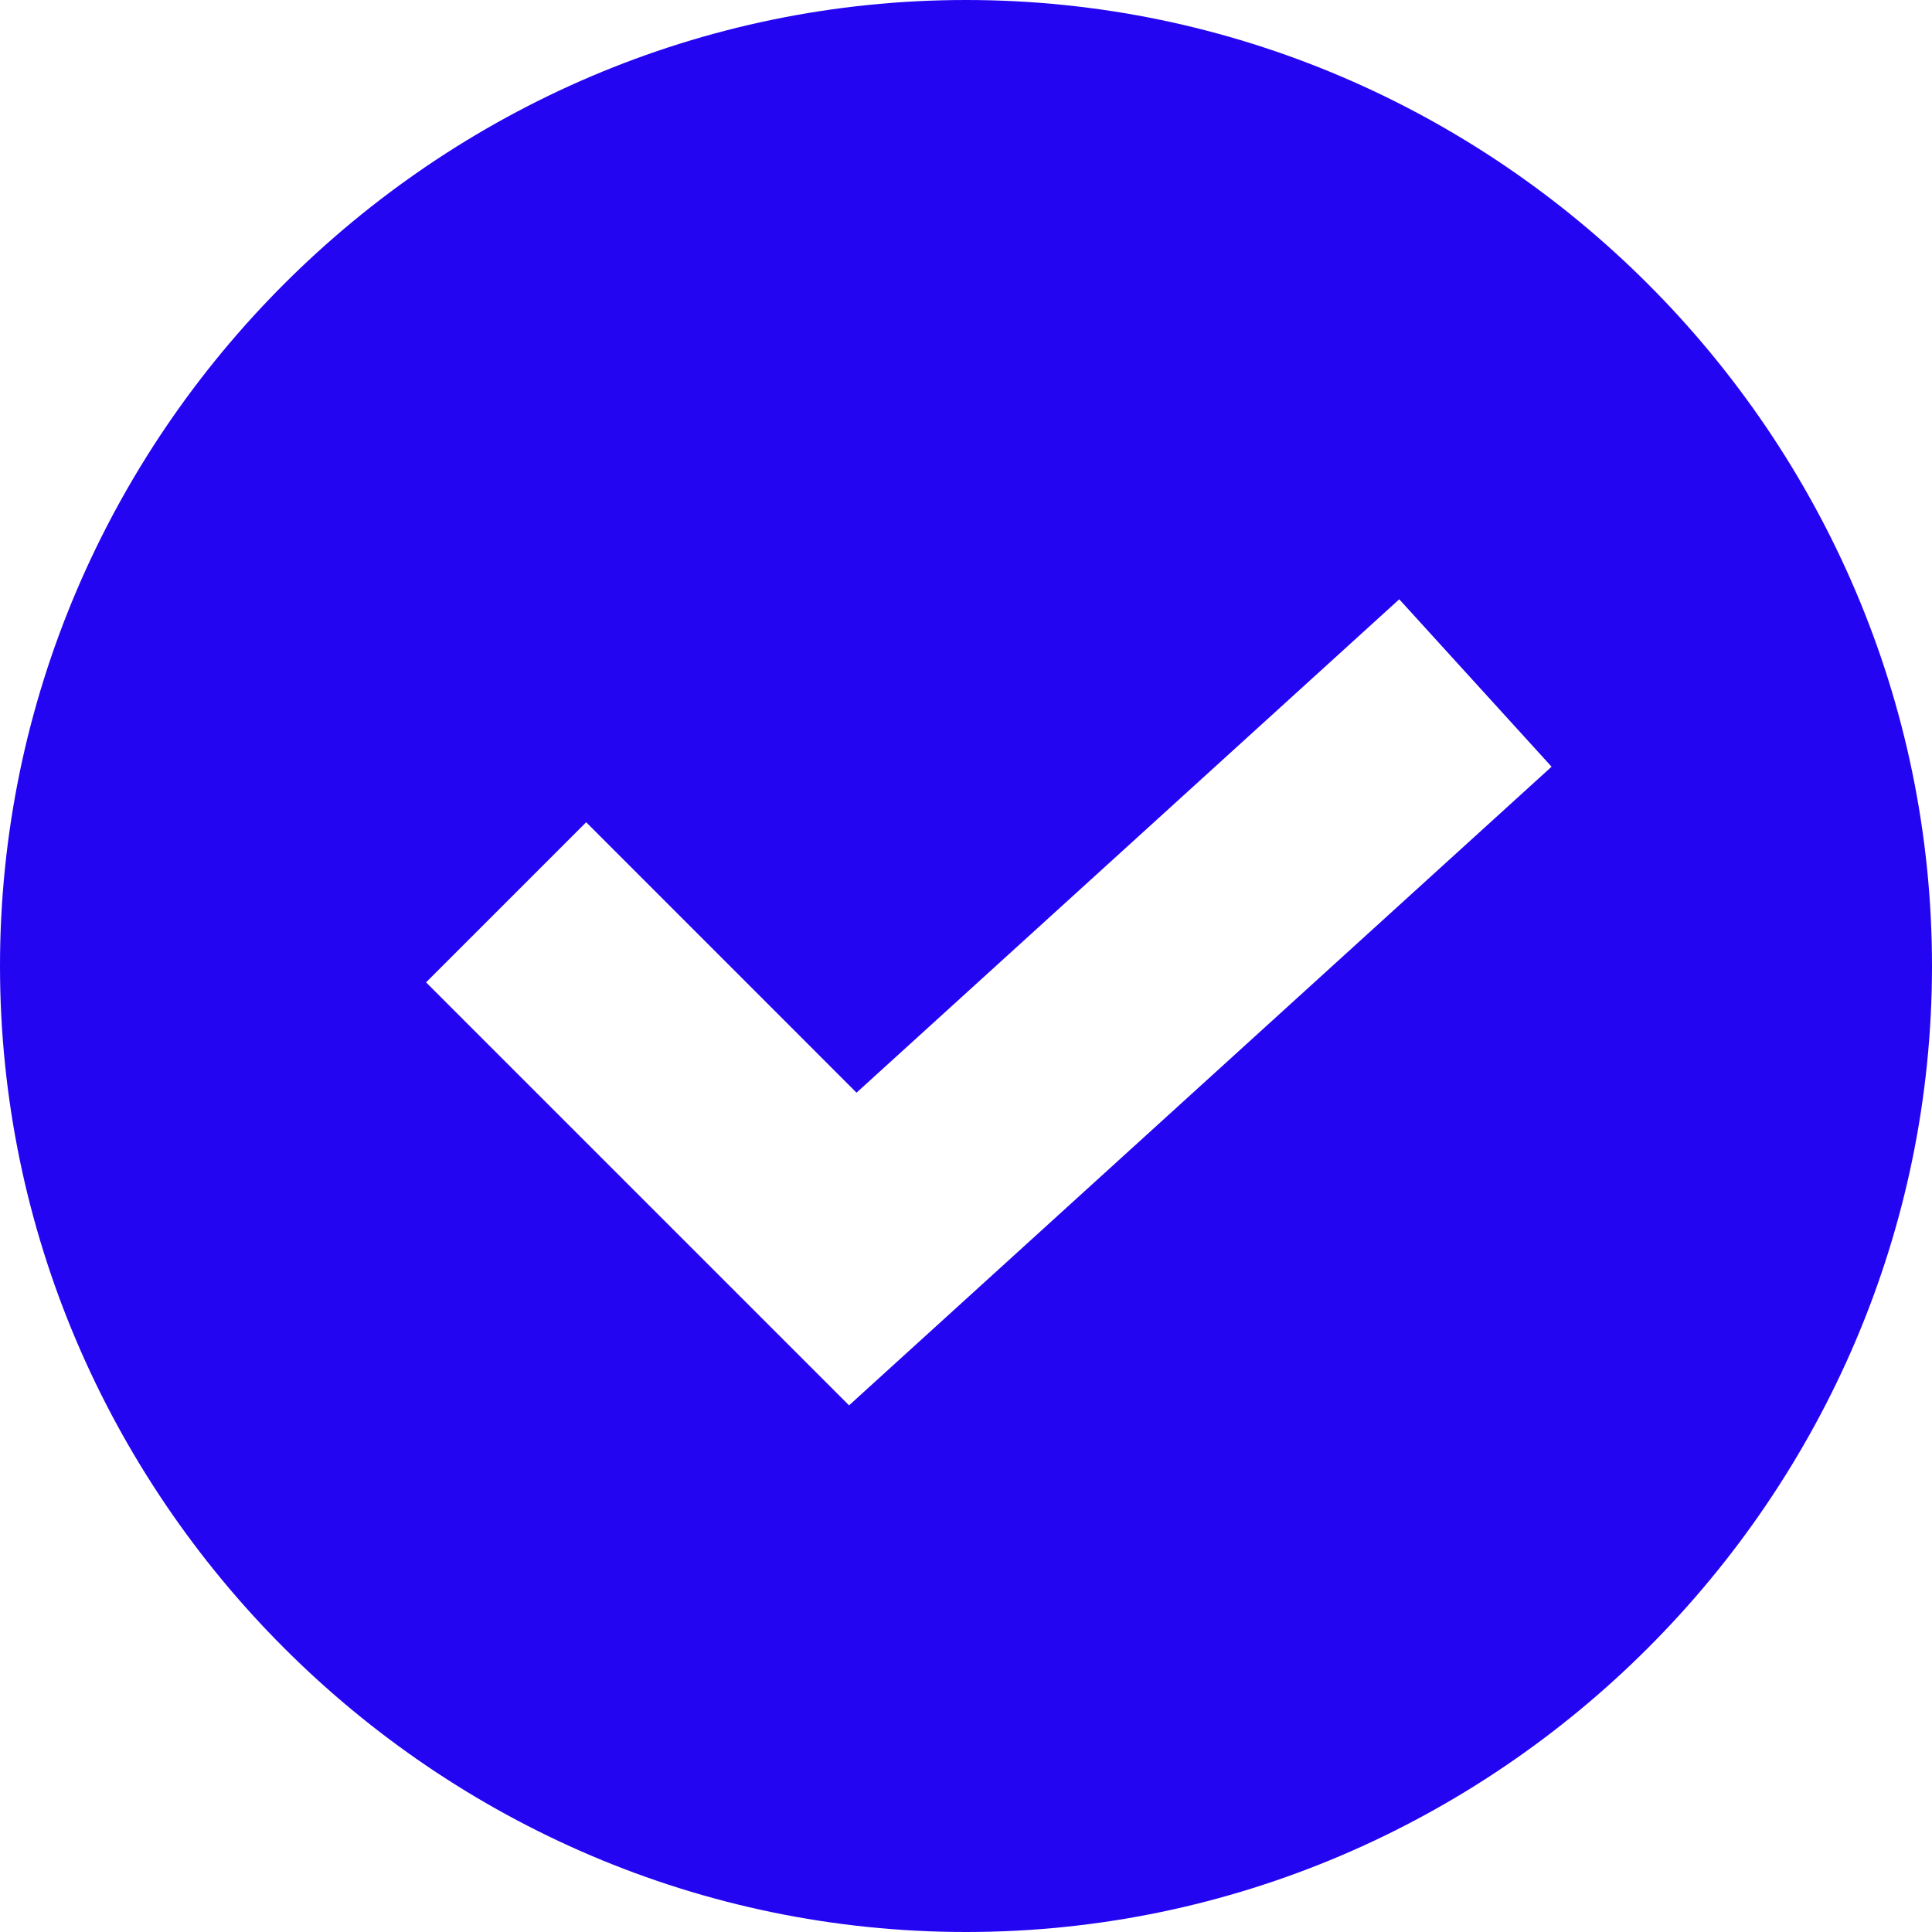
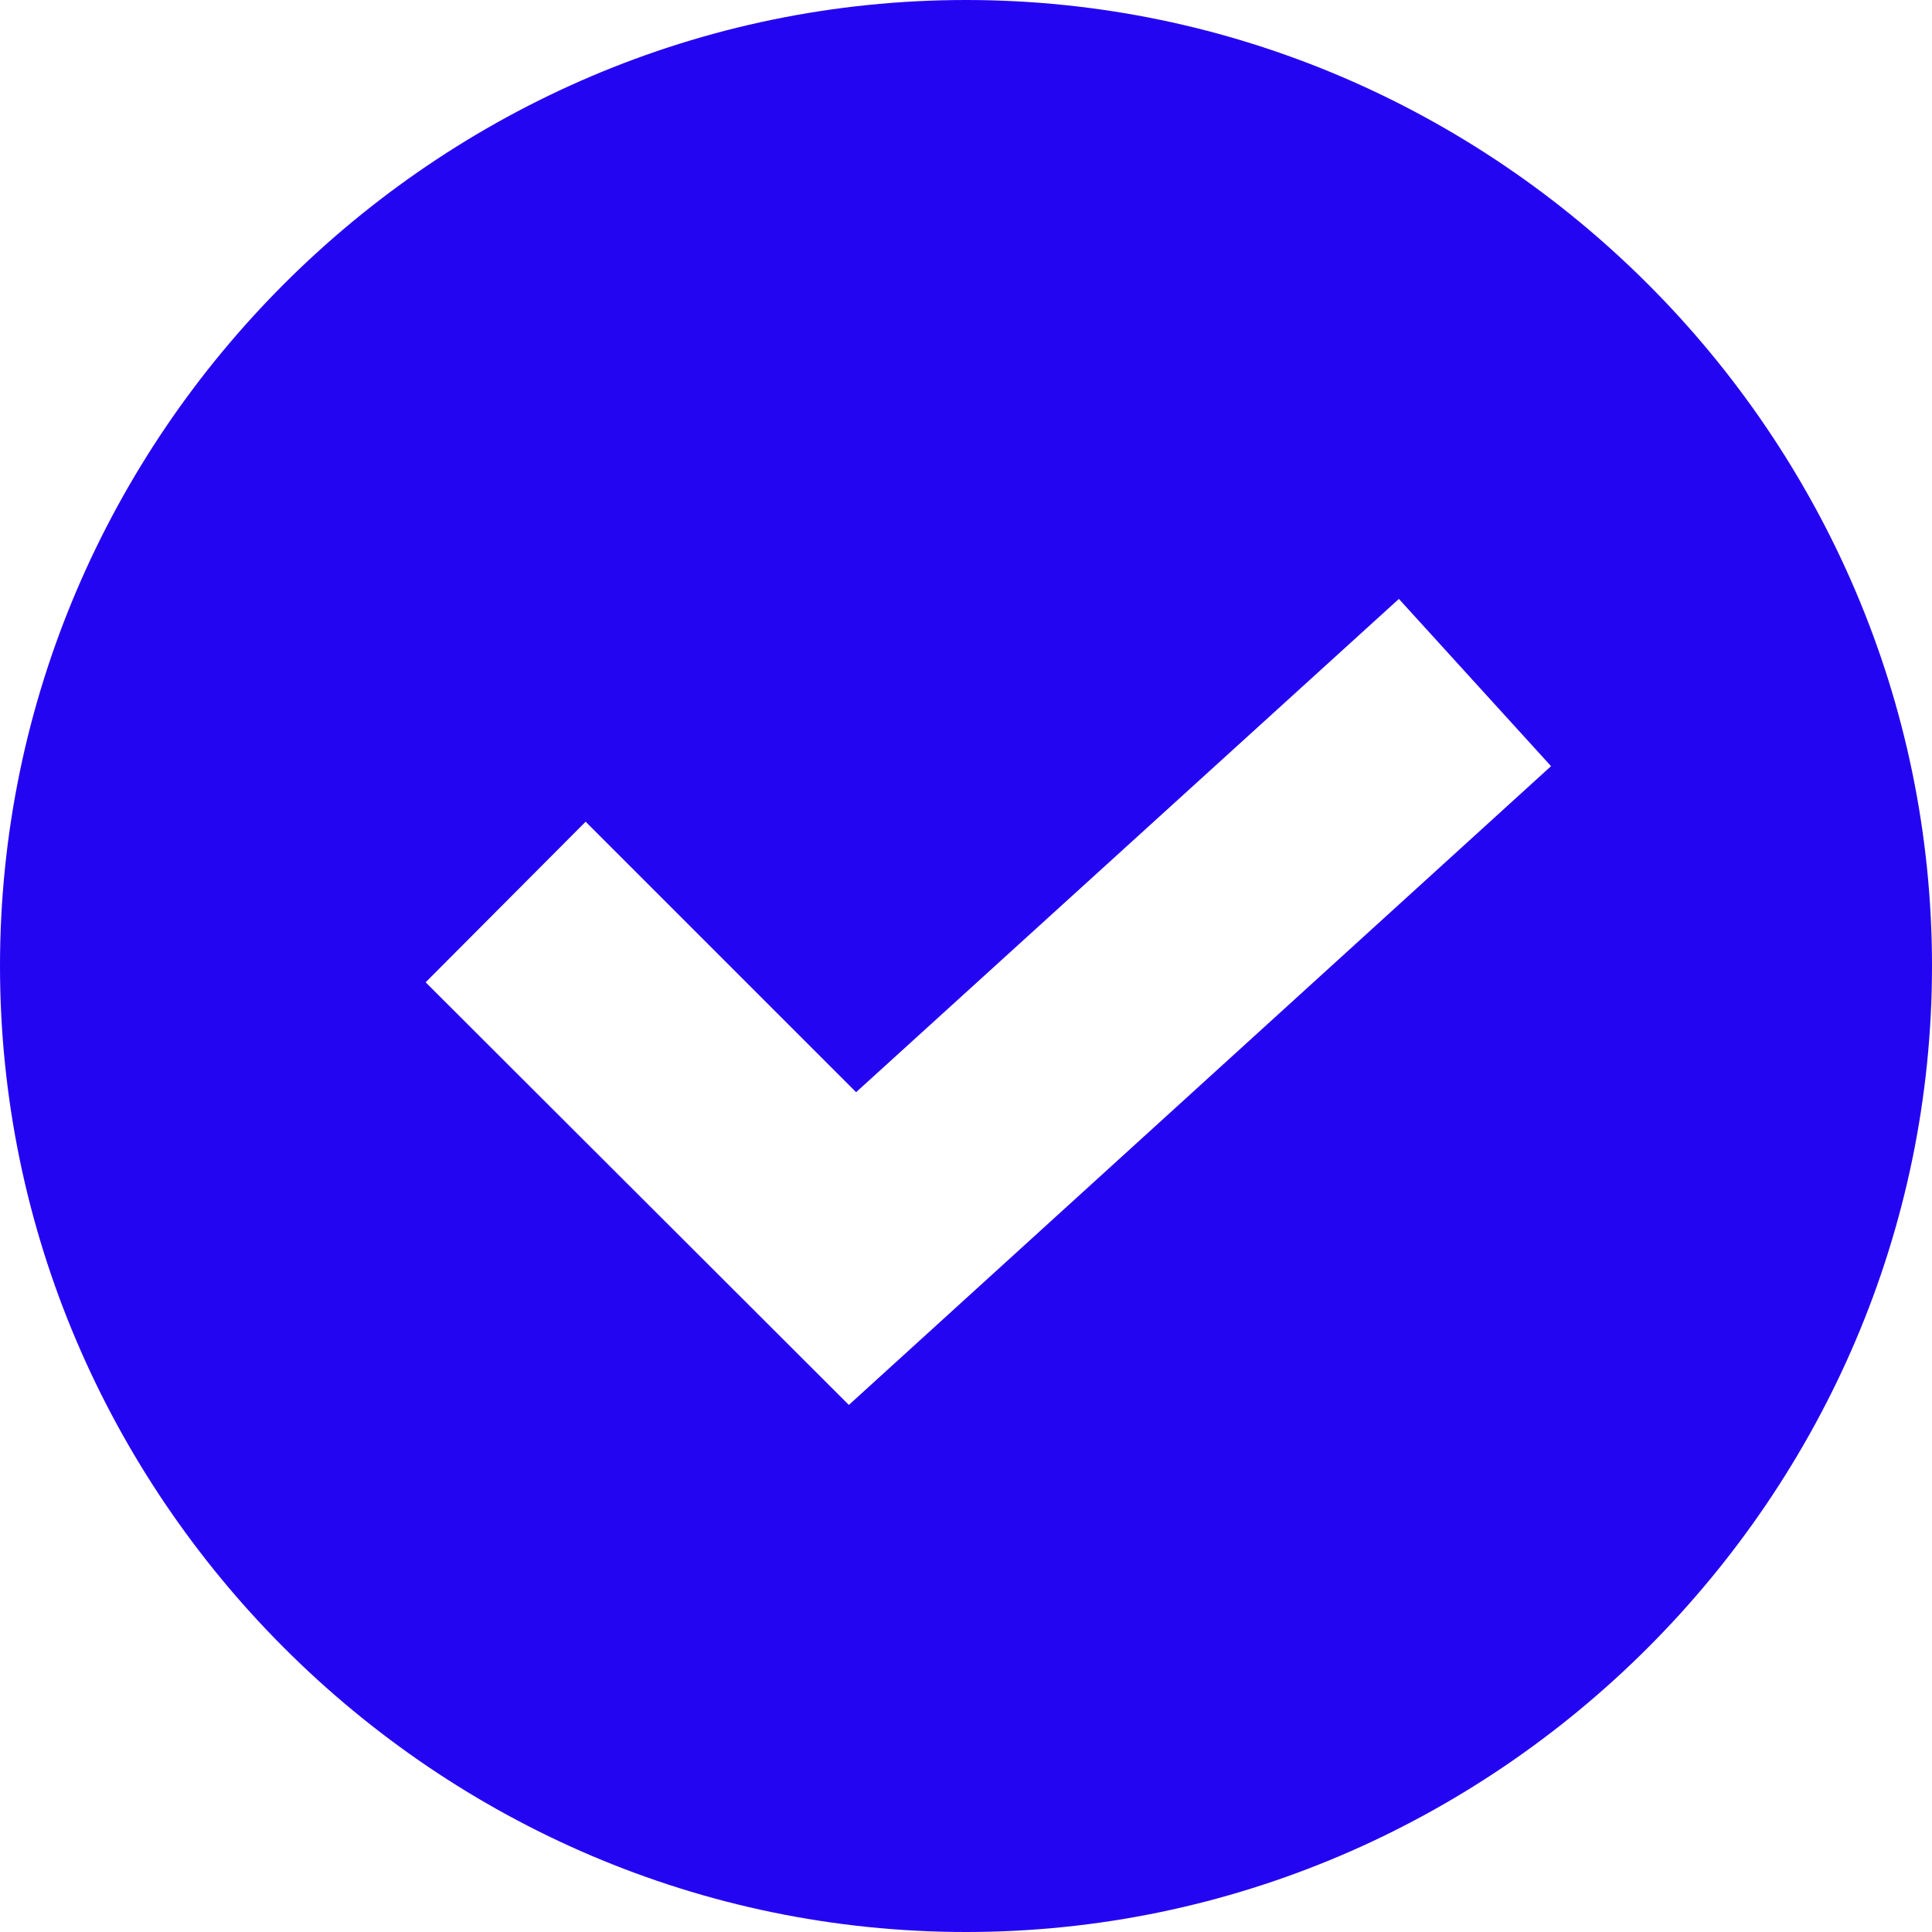
<svg xmlns="http://www.w3.org/2000/svg" width="32" height="32" viewBox="0 0 32 32" fill="none">
  <defs />
-   <path id="Icon" d="M16 0C7.212 0 0 7.212 0 16C0 24.788 7.212 32 16 32C24.788 32 32 24.788 32 16C32 7.212 24.788 0 16 0ZM14.063 23.277L7.057 16.271L9.709 13.619L14.187 18.098L23.176 9.926L25.699 12.699L14.063 23.277Z" fill="#2405F2" fill-opacity="1" fill-rule="nonzero" />
+   <path id="Icon" d="M16 0C7.21 0 0 7.21 0 16C0 24.78 7.21 32 16 32C24.78 32 32 24.78 32 16C32 7.21 24.78 0 16 0ZM14.06 23.27L7.05 16.27L9.7 13.61L14.18 18.09L23.17 9.92L25.69 12.69L14.06 23.27Z" fill="#2405F2" fill-opacity="1" fill-rule="nonzero" />
</svg>
